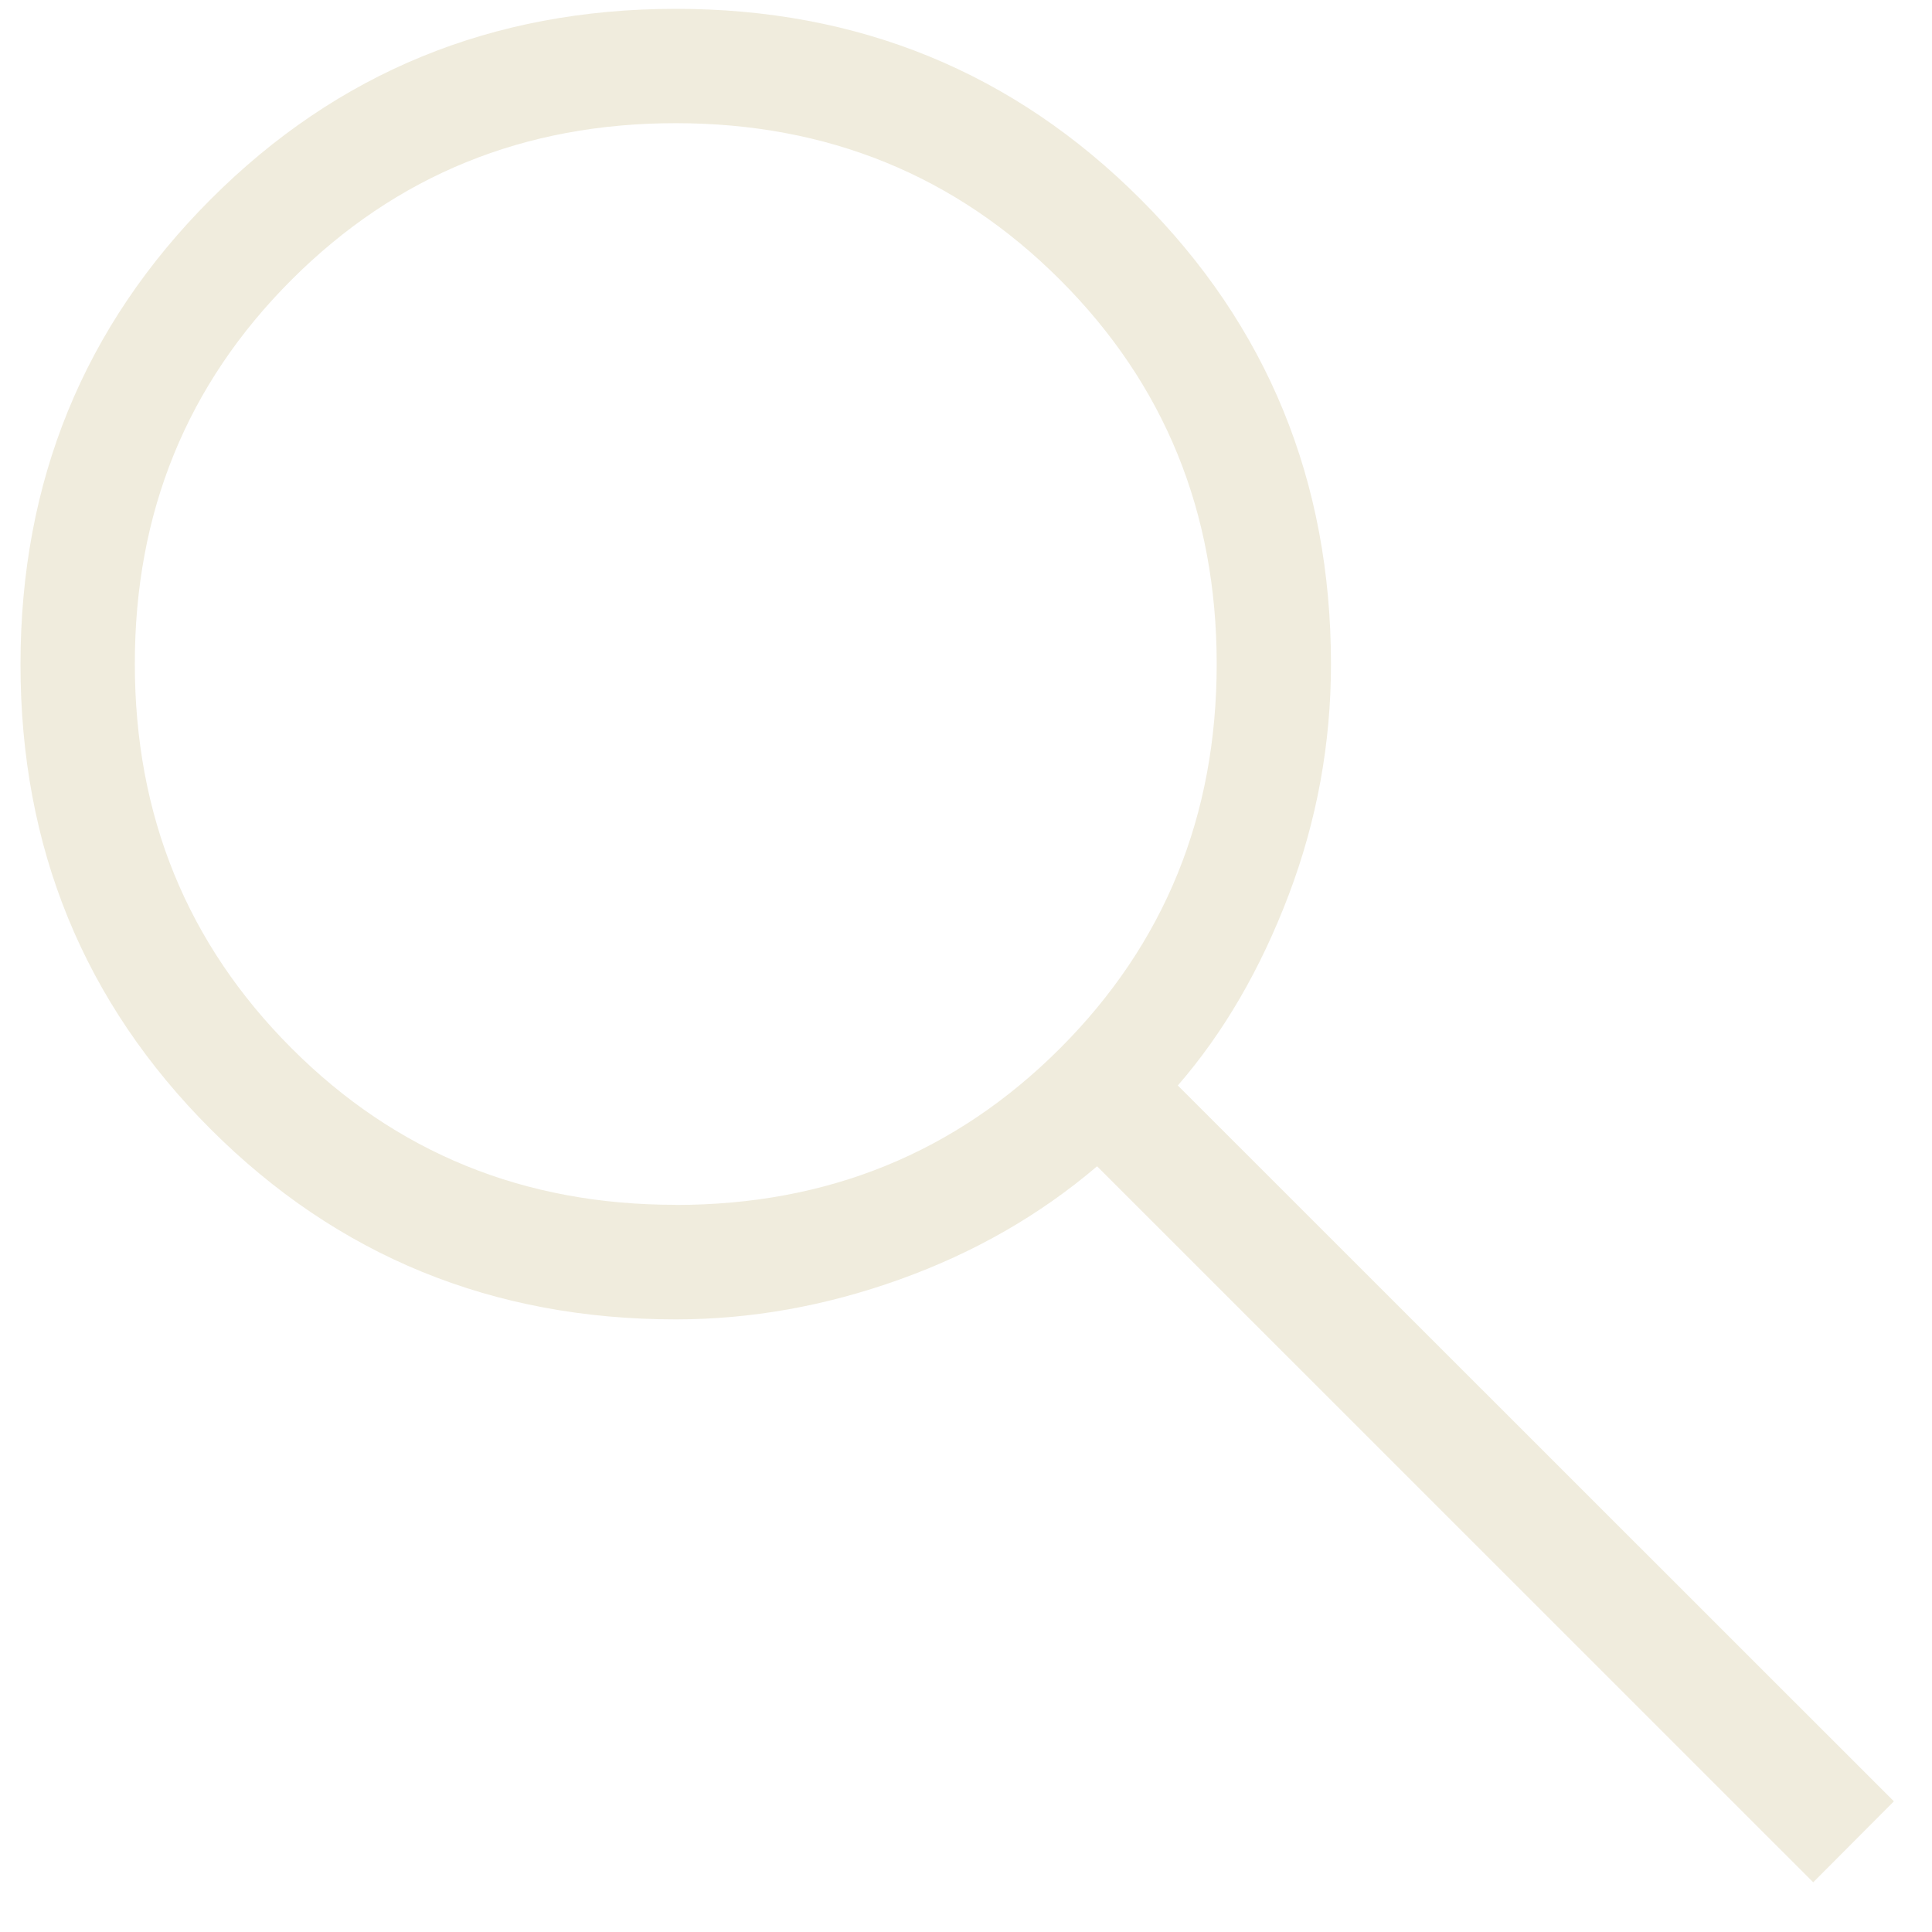
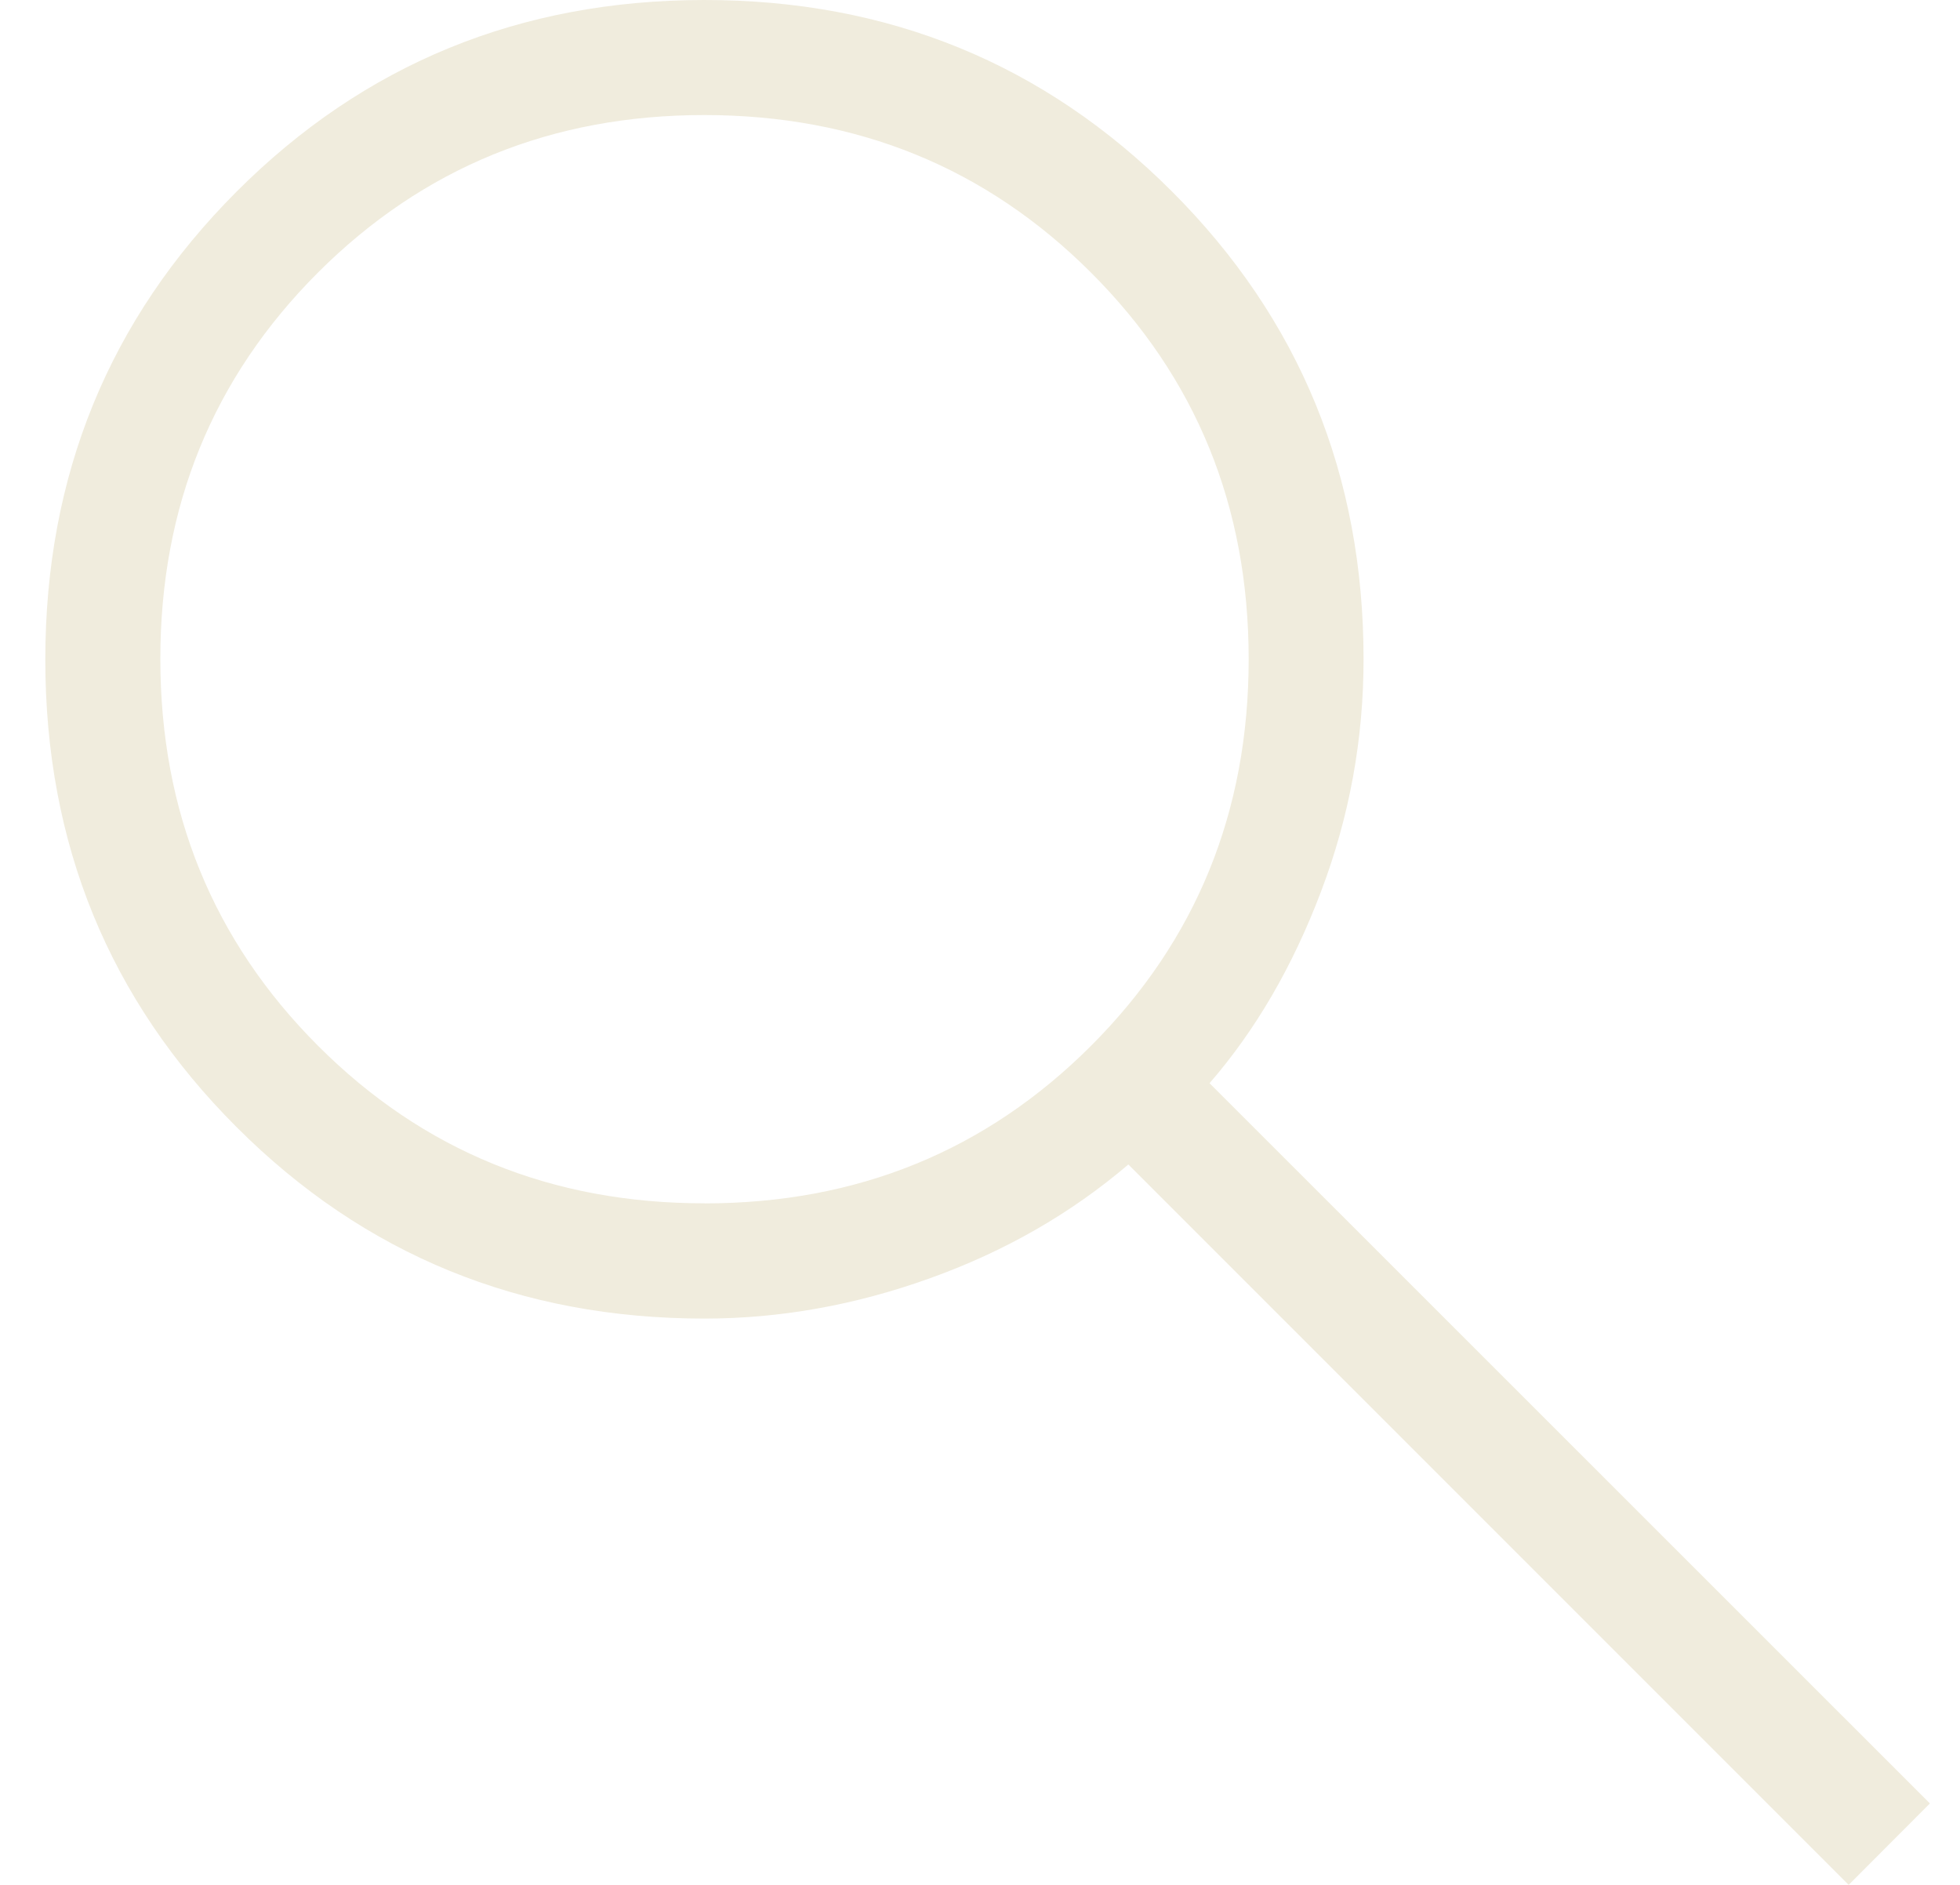
- <svg xmlns="http://www.w3.org/2000/svg" width="33" height="33" viewBox="0 0 33 33" fill="none">
-   <path d="M30.971 32.151L18.739 19.921C17.763 20.753 16.64 21.397 15.37 21.853C14.1 22.309 12.824 22.536 11.542 22.536C8.414 22.536 5.767 21.454 3.6 19.289C1.433 17.123 0.35 14.477 0.35 11.35C0.35 8.222 1.432 5.575 3.596 3.407C5.76 1.239 8.406 0.154 11.534 0.151C14.662 0.148 17.31 1.232 19.48 3.401C21.649 5.57 22.734 8.218 22.734 11.344C22.734 12.7 22.494 14.014 22.013 15.283C21.532 16.552 20.901 17.638 20.118 18.541L32.349 30.768L30.971 32.151ZM11.544 20.581C14.135 20.581 16.323 19.69 18.107 17.906C19.89 16.122 20.782 13.934 20.782 11.342C20.782 8.749 19.89 6.562 18.107 4.78C16.323 2.997 14.135 2.105 11.544 2.104C8.952 2.103 6.764 2.995 4.979 4.78C3.193 6.565 2.301 8.752 2.303 11.342C2.304 13.931 3.196 16.119 4.979 17.904C6.761 19.689 8.949 20.581 11.542 20.579" fill="#F0ECDD" />
+ <svg xmlns="http://www.w3.org/2000/svg" width="26" height="25" viewBox="0 0 26 25" fill="none">
+   <path d="M24.523 25L14.968 15.445C14.205 16.096 13.327 16.599 12.336 16.954C11.344 17.311 10.347 17.489 9.345 17.489C6.901 17.489 4.833 16.643 3.14 14.951C1.447 13.26 0.601 11.192 0.601 8.749C0.601 6.306 1.446 4.237 3.137 2.543C4.828 0.85 6.895 0.002 9.339 3.65896e-06C11.782 -0.002 13.851 0.844 15.546 2.539C17.241 4.234 18.088 6.302 18.088 8.744C18.088 9.804 17.901 10.83 17.525 11.822C17.15 12.814 16.657 13.662 16.045 14.367L25.601 23.92L24.523 25ZM9.346 15.961C11.371 15.961 13.08 15.264 14.473 13.871C15.867 12.477 16.564 10.768 16.564 8.743C16.564 6.718 15.867 5.009 14.473 3.616C13.08 2.224 11.371 1.527 9.346 1.526C7.322 1.525 5.612 2.222 4.217 3.616C2.823 5.011 2.126 6.72 2.127 8.743C2.128 10.766 2.825 12.475 4.217 13.869C5.61 15.264 7.319 15.961 9.345 15.96" fill="#F0ECDD" />
</svg>
